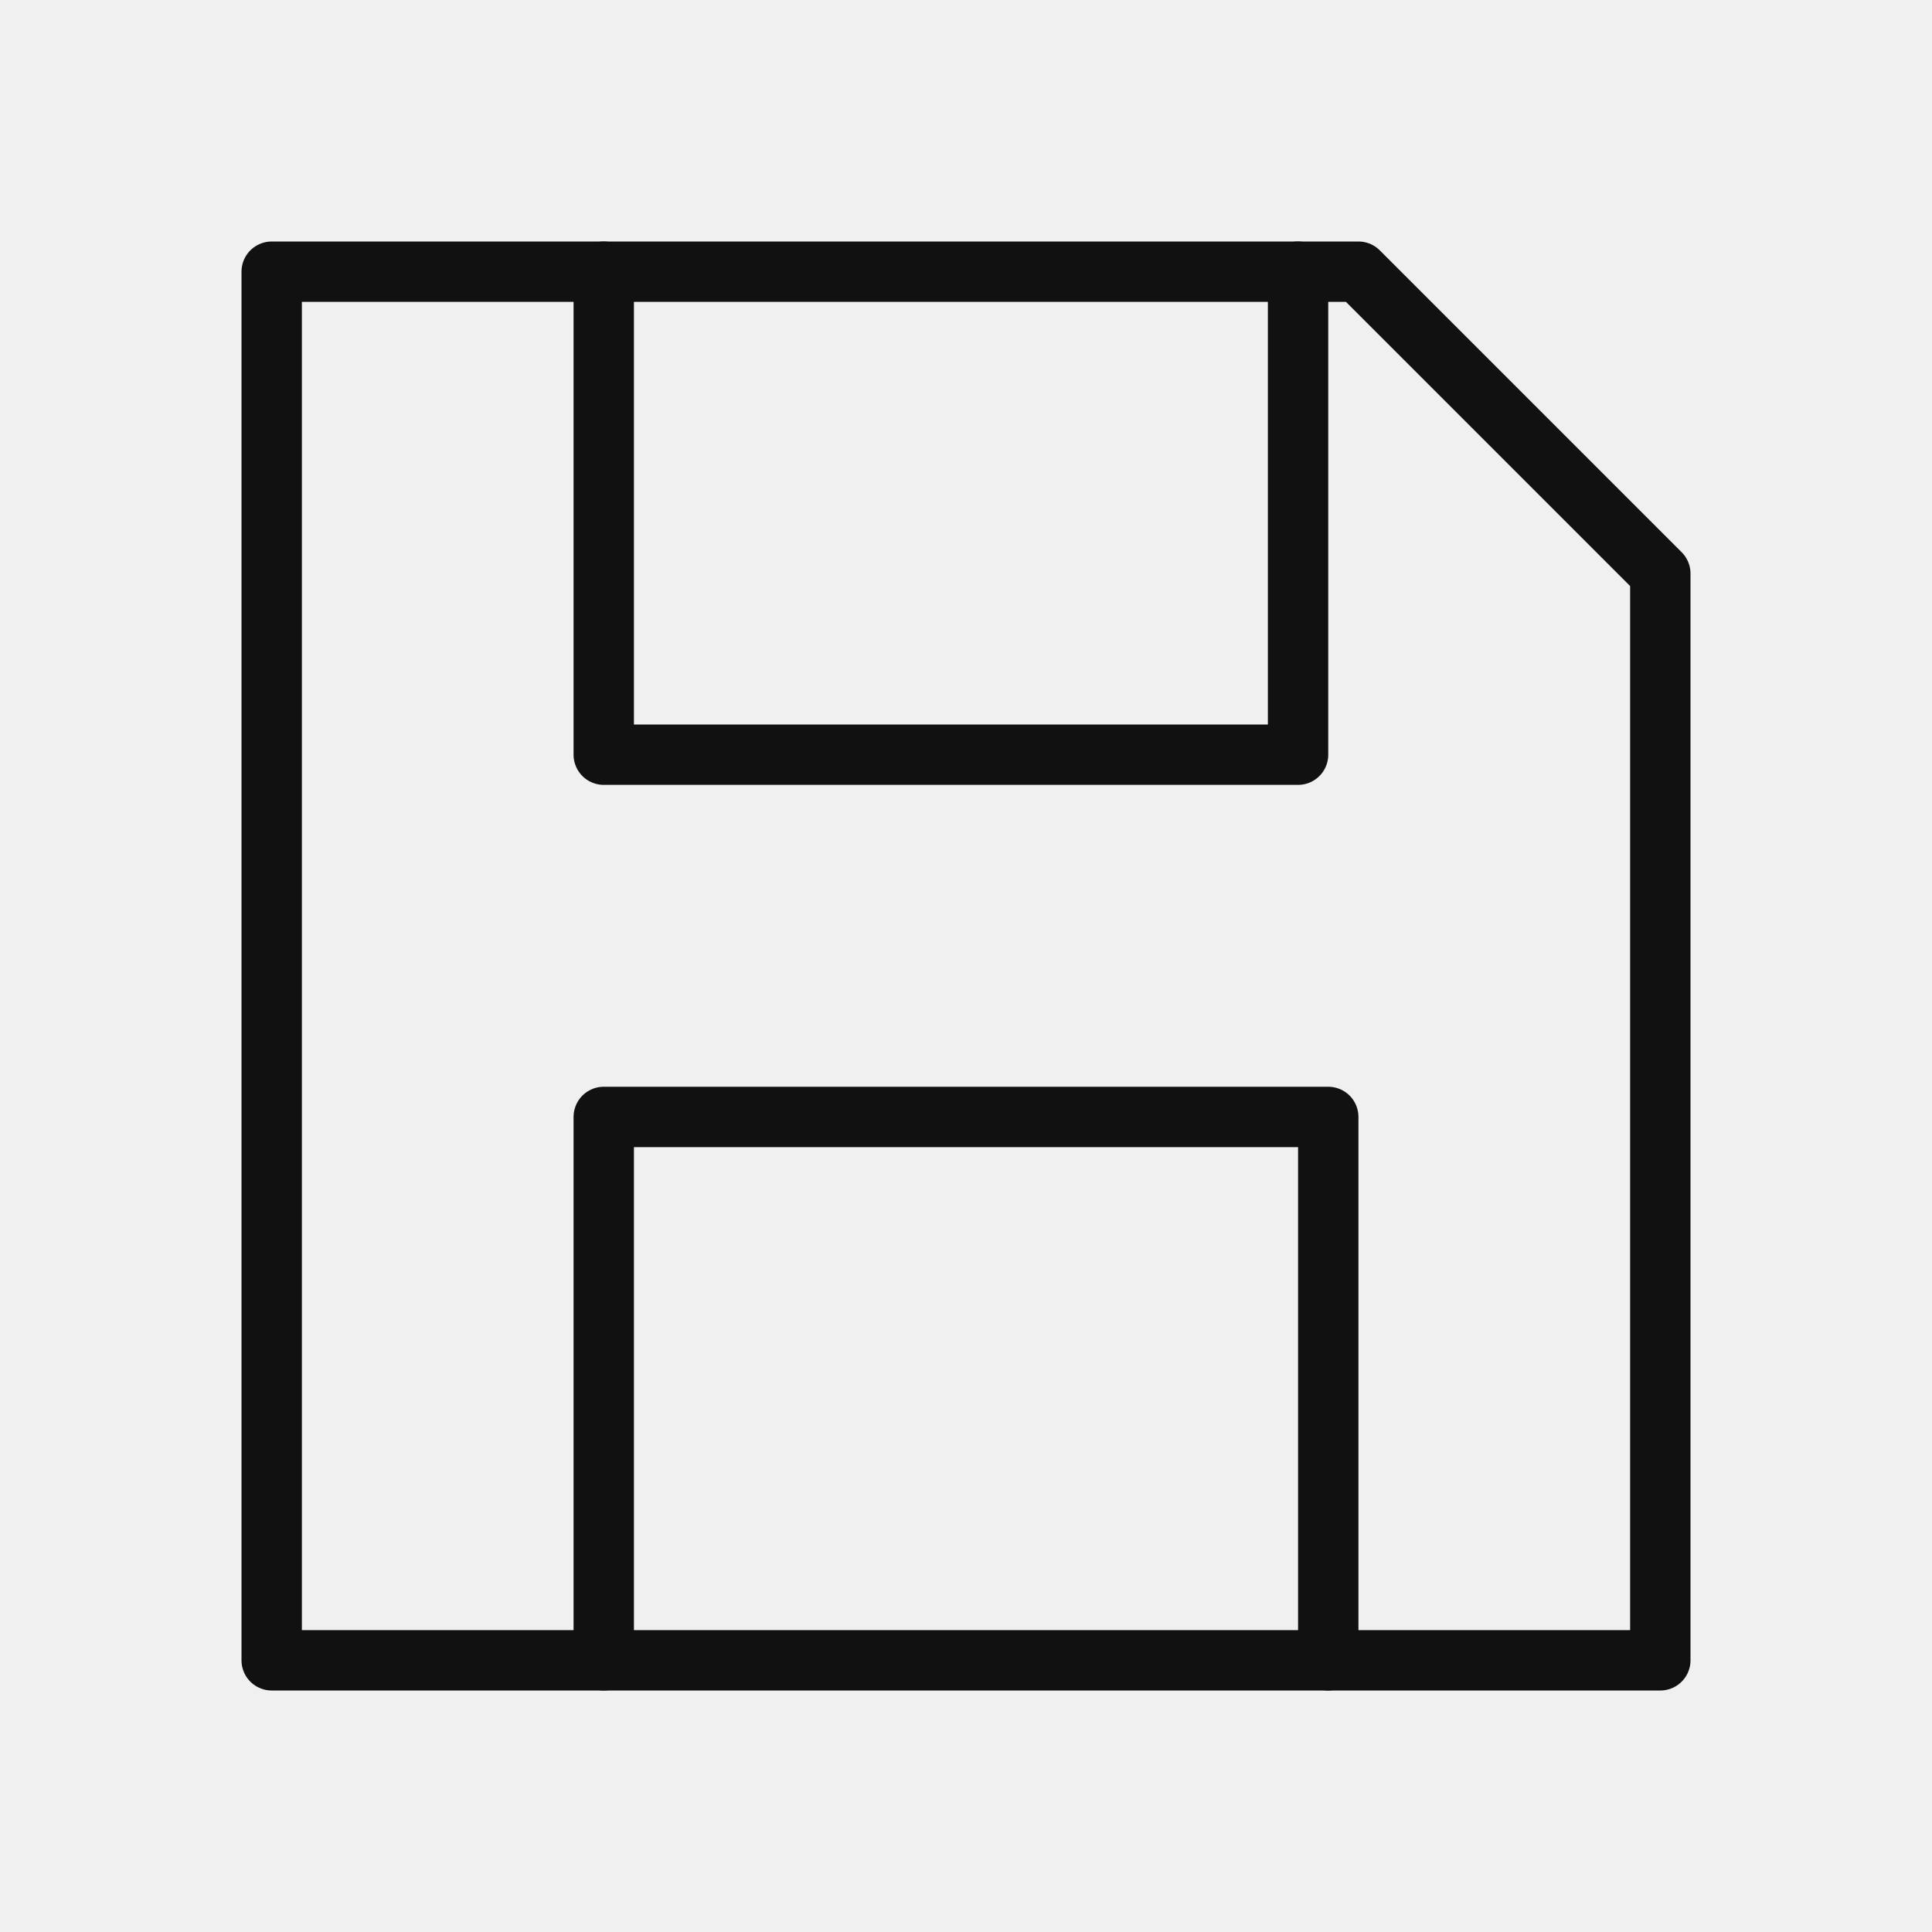
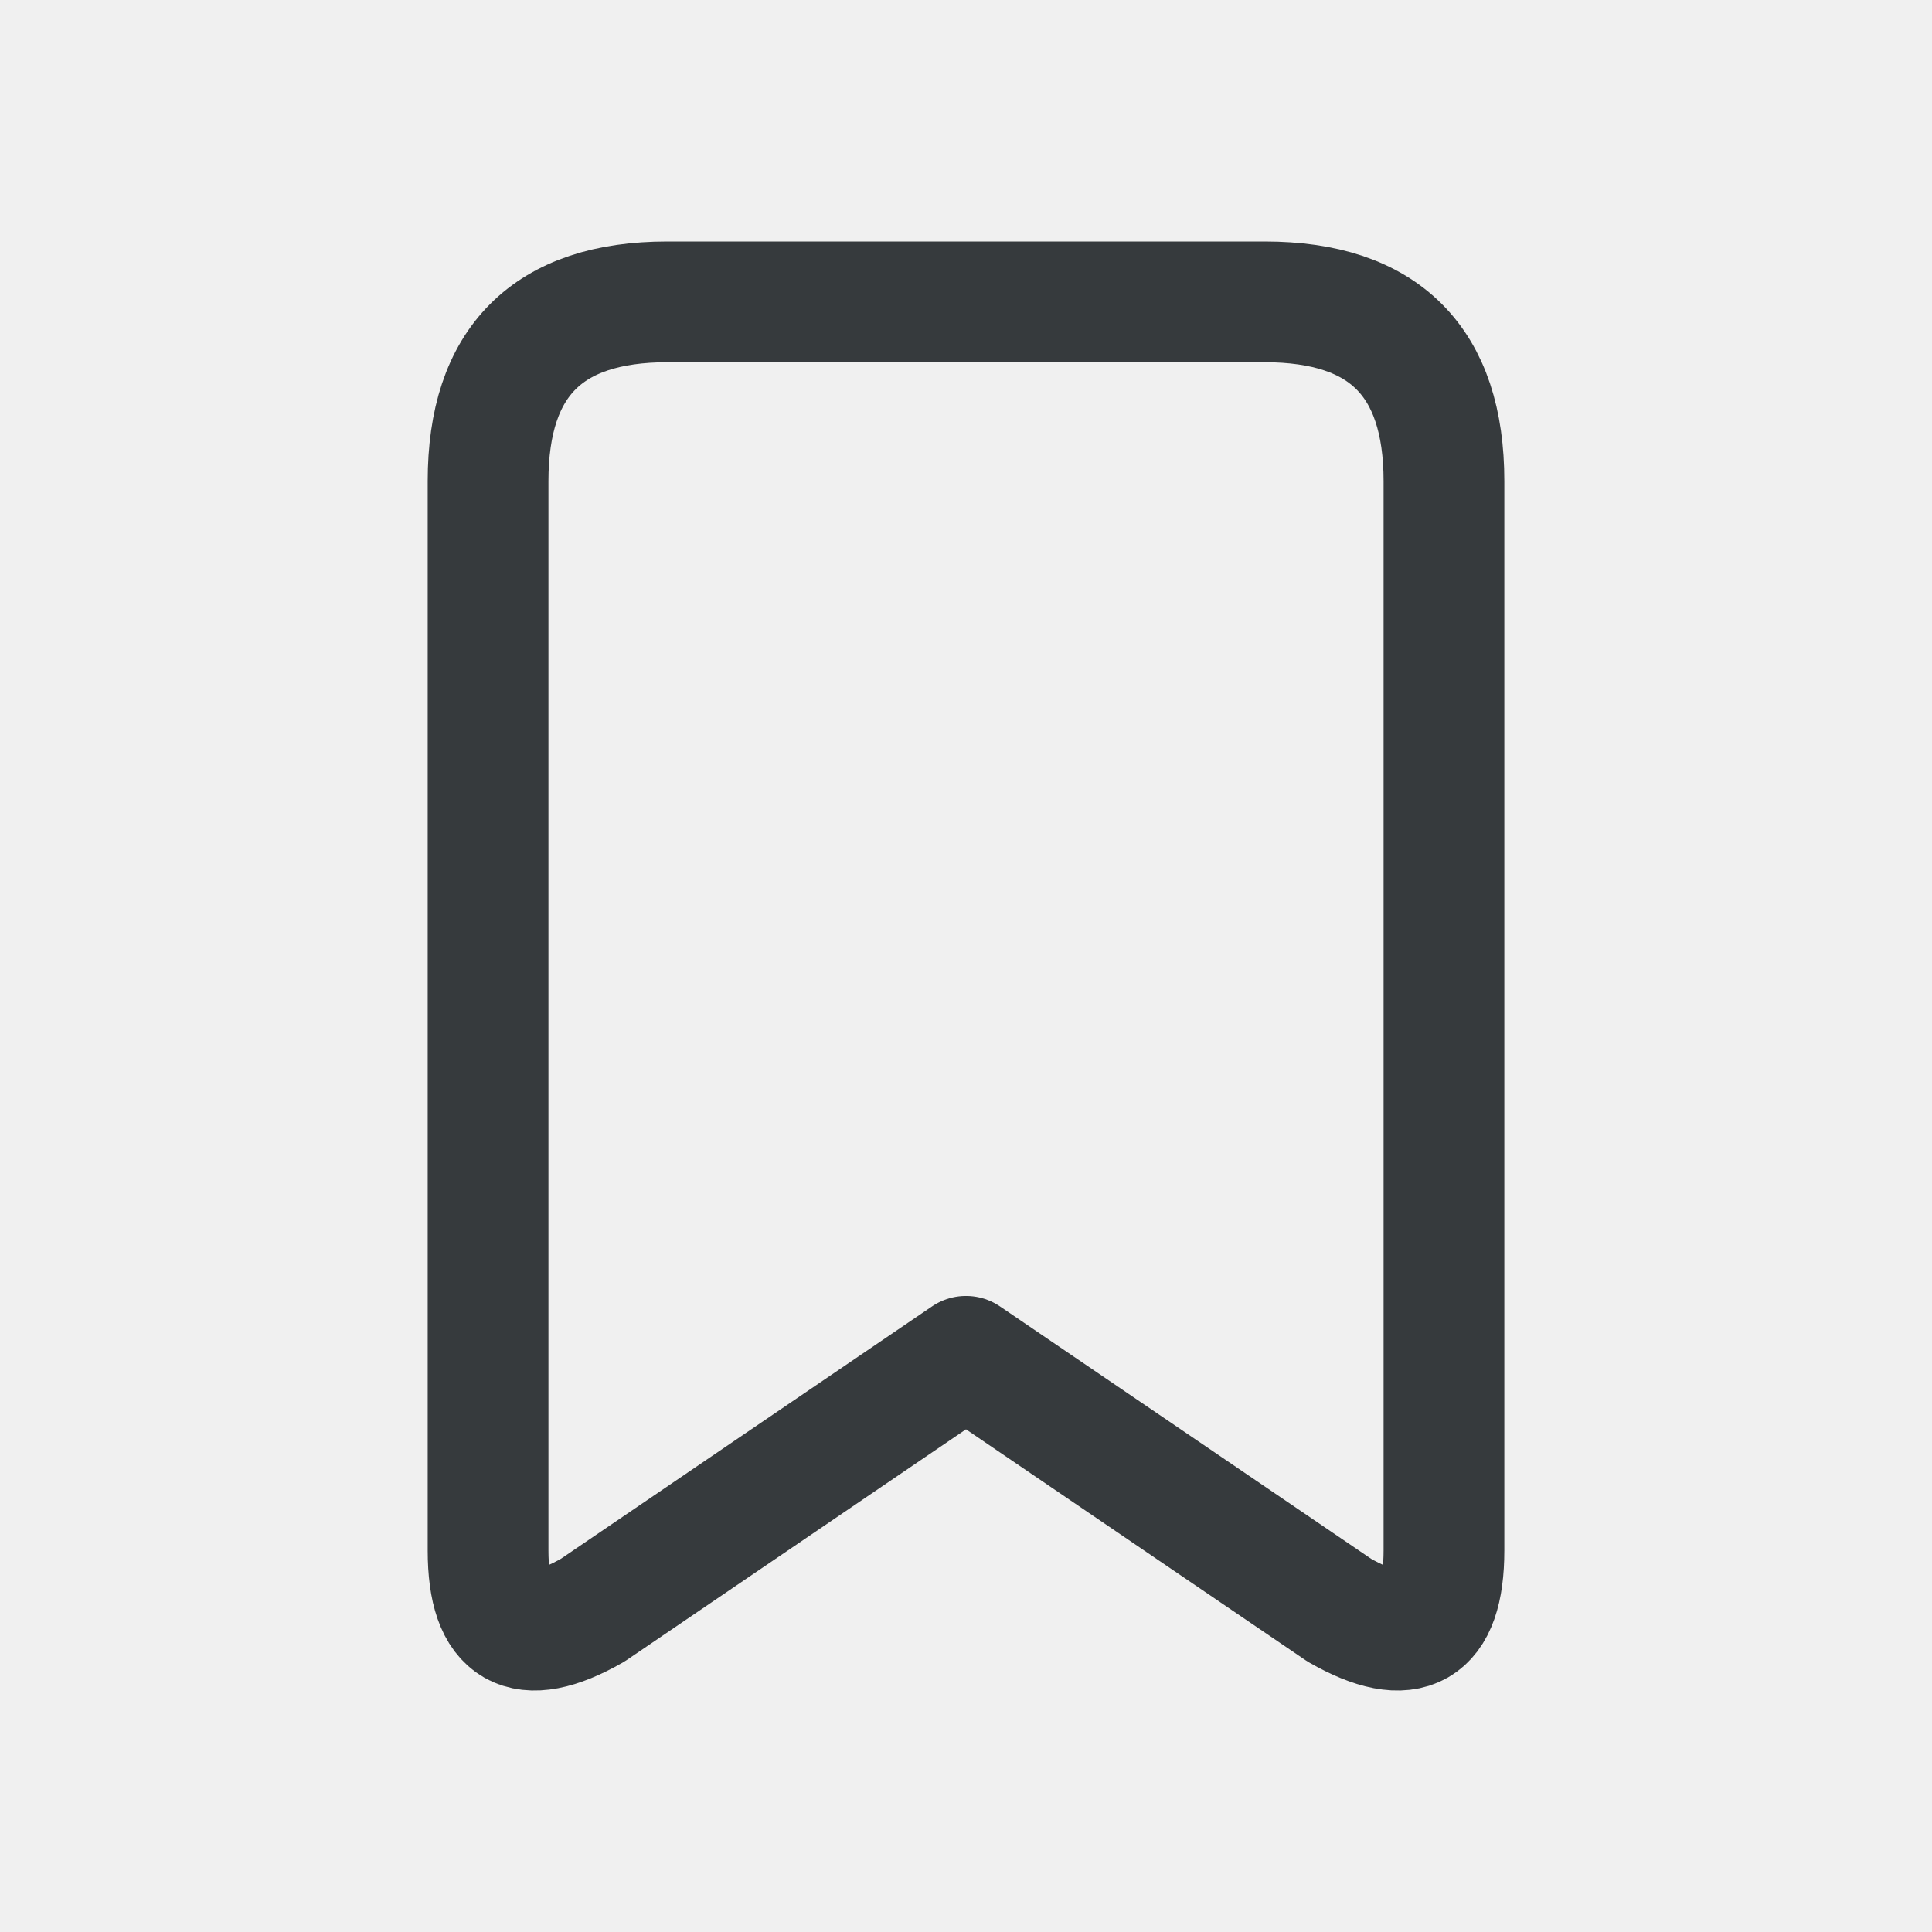
<svg xmlns="http://www.w3.org/2000/svg" width="64" height="64" viewBox="0 0 64 64" fill="none">
-   <g clip-path="url(#clip0_272_134)">
-     <path d="M9 9H45L55 19V55H9V9Z" stroke="#111111" stroke-width="2" stroke-linecap="round" stroke-linejoin="round" />
-     <path d="M20 9V25H43V9M20 55V37H44V55" stroke="#111111" stroke-width="2" stroke-linecap="round" stroke-linejoin="round" />
+   <g transform="matrix(1 0 0 1 16.1678 10)" opacity="1">
+     <path d="M 5.937 0 L 25.728 0 C 29.686 0 31.665 1.979 31.665 5.937 L 31.665 41.362 C 31.665 44.001 30.51 44.66 28.201 43.341 L 15.832 34.93 L 3.463 43.341 C 1.154 44.66 0 44.001 0 41.362 L 0 5.937 C 0 1.979 1.979 0 5.937 0 Z" fill-rule="nonzero" fill="none" stroke="#363a3d" stroke-opacity="1" stroke-width="4" stroke-linecap="round" stroke-linejoin="round" />
  </g>
-   <defs>
-     <clipPath id="clip0_272_134">
-       <rect width="64" height="64" fill="white" />
-     </clipPath>
-   </defs>
</svg>
